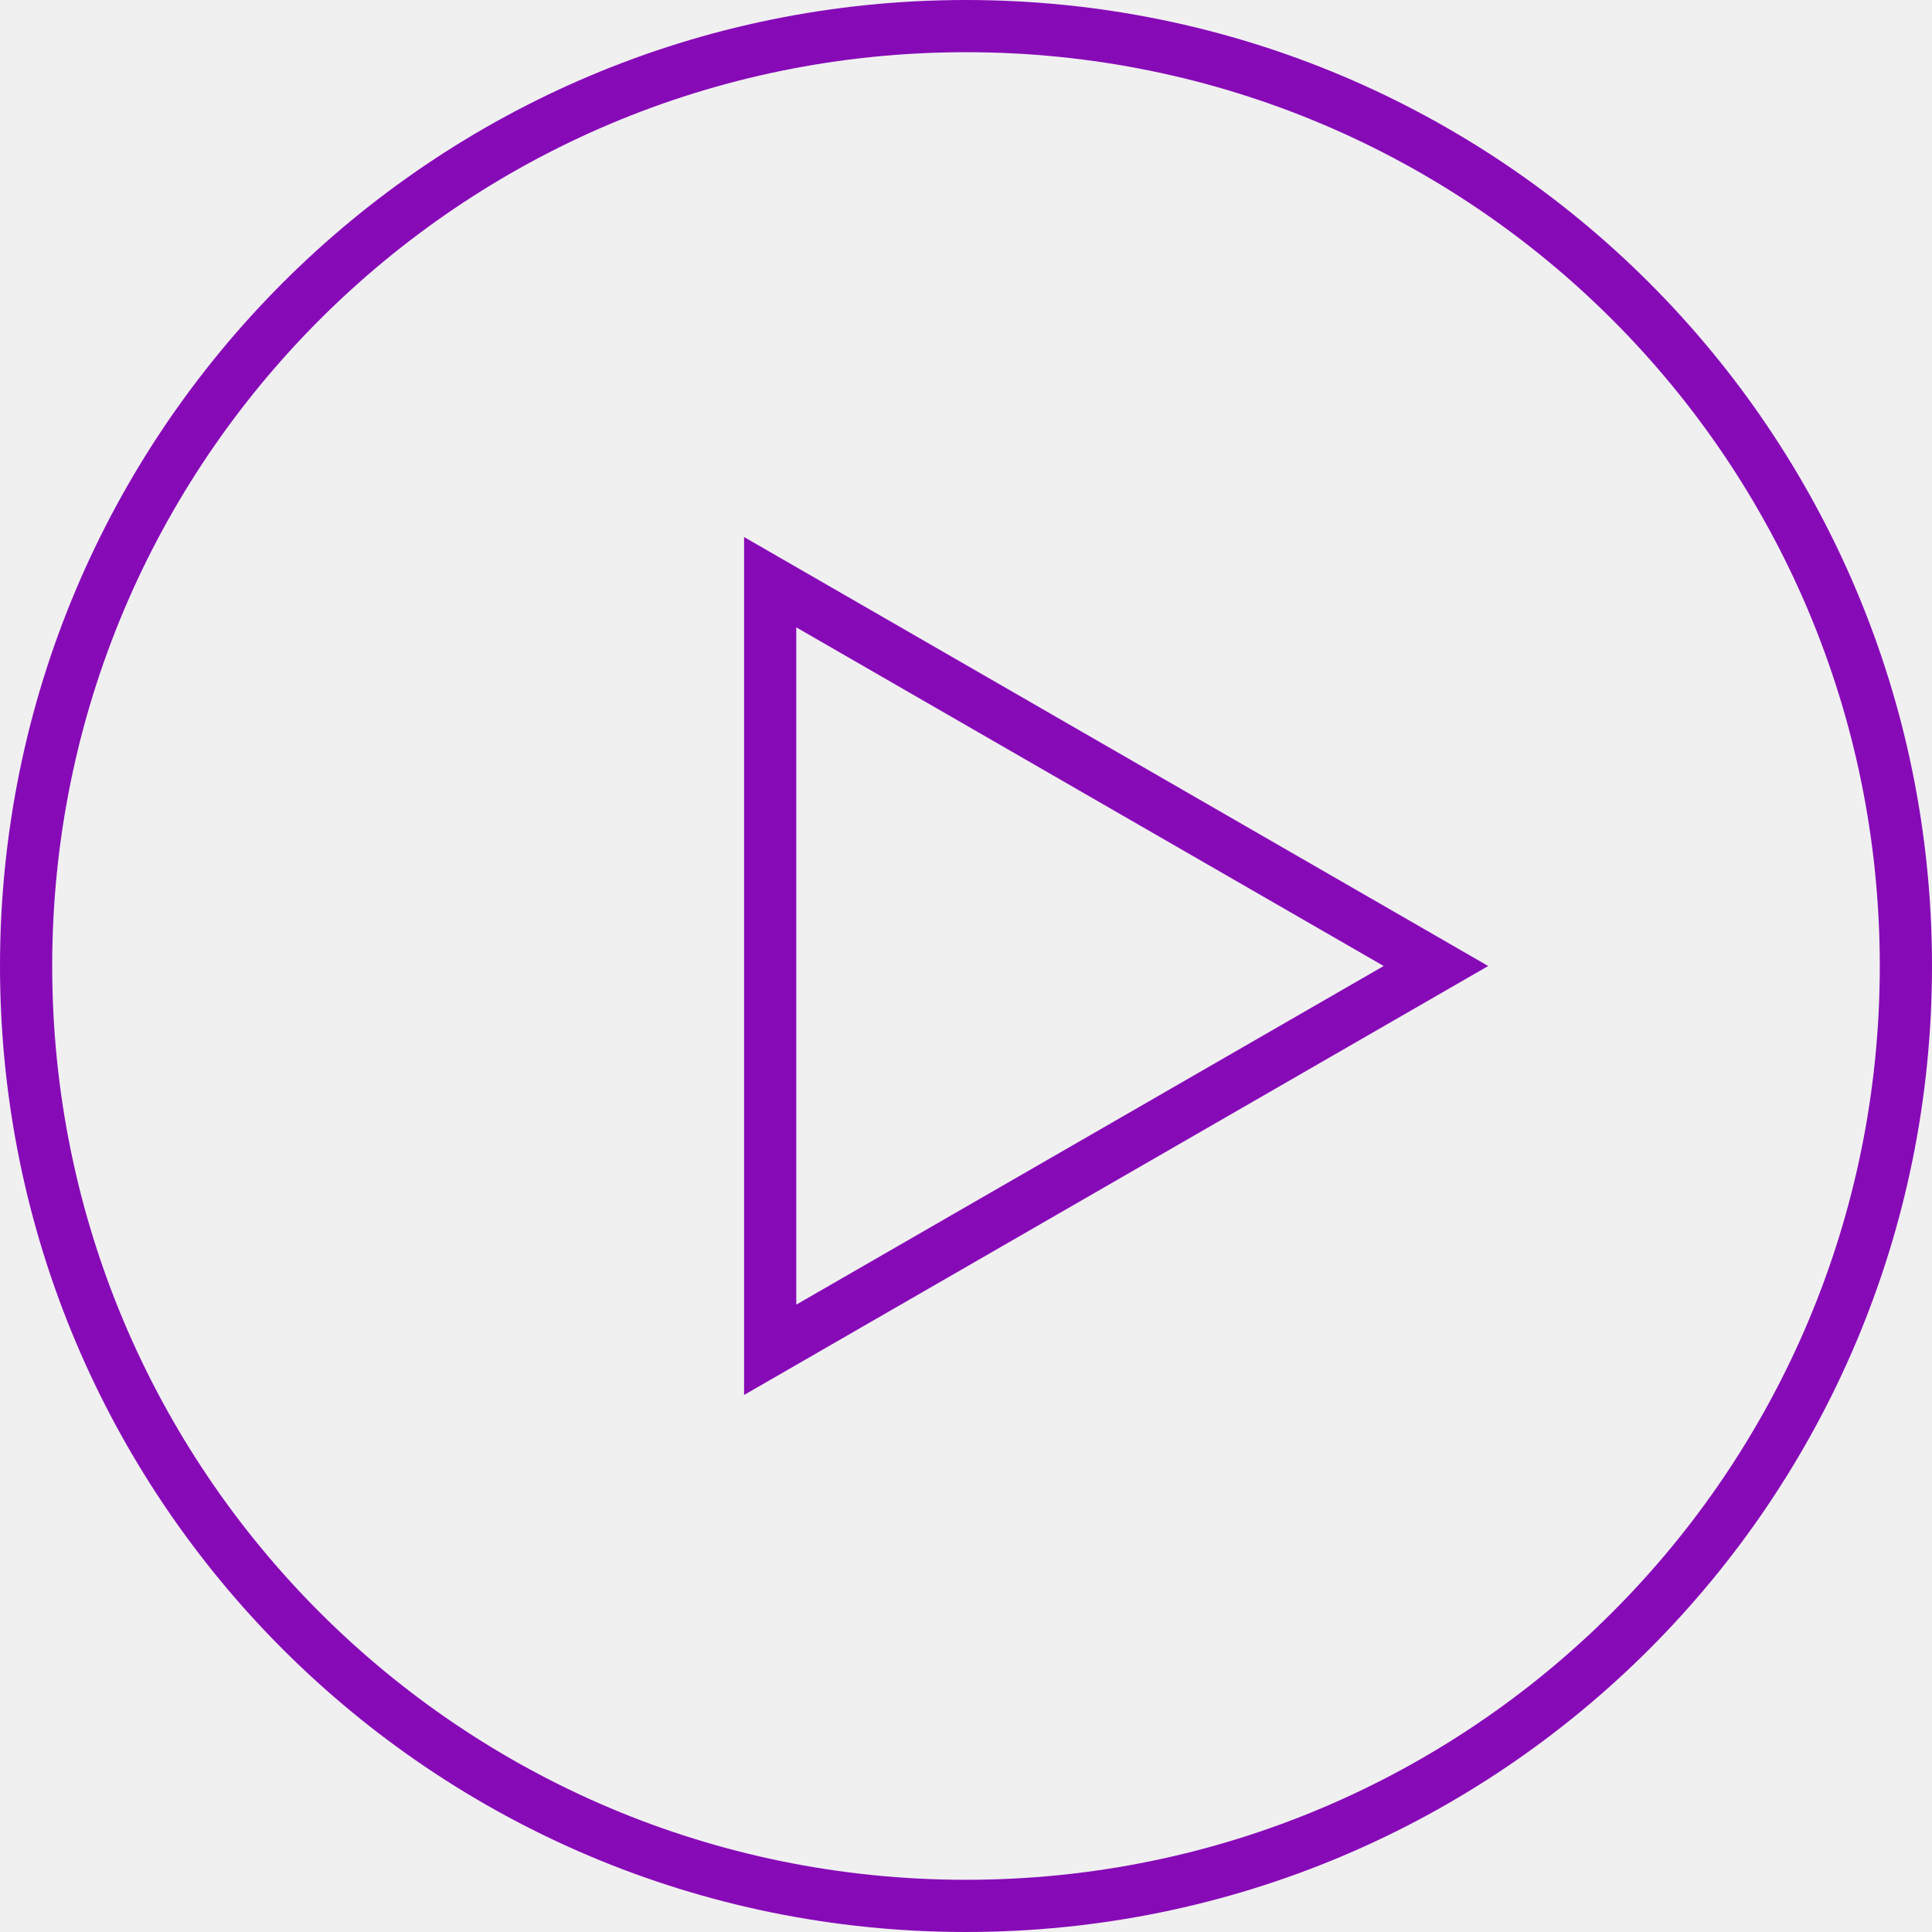
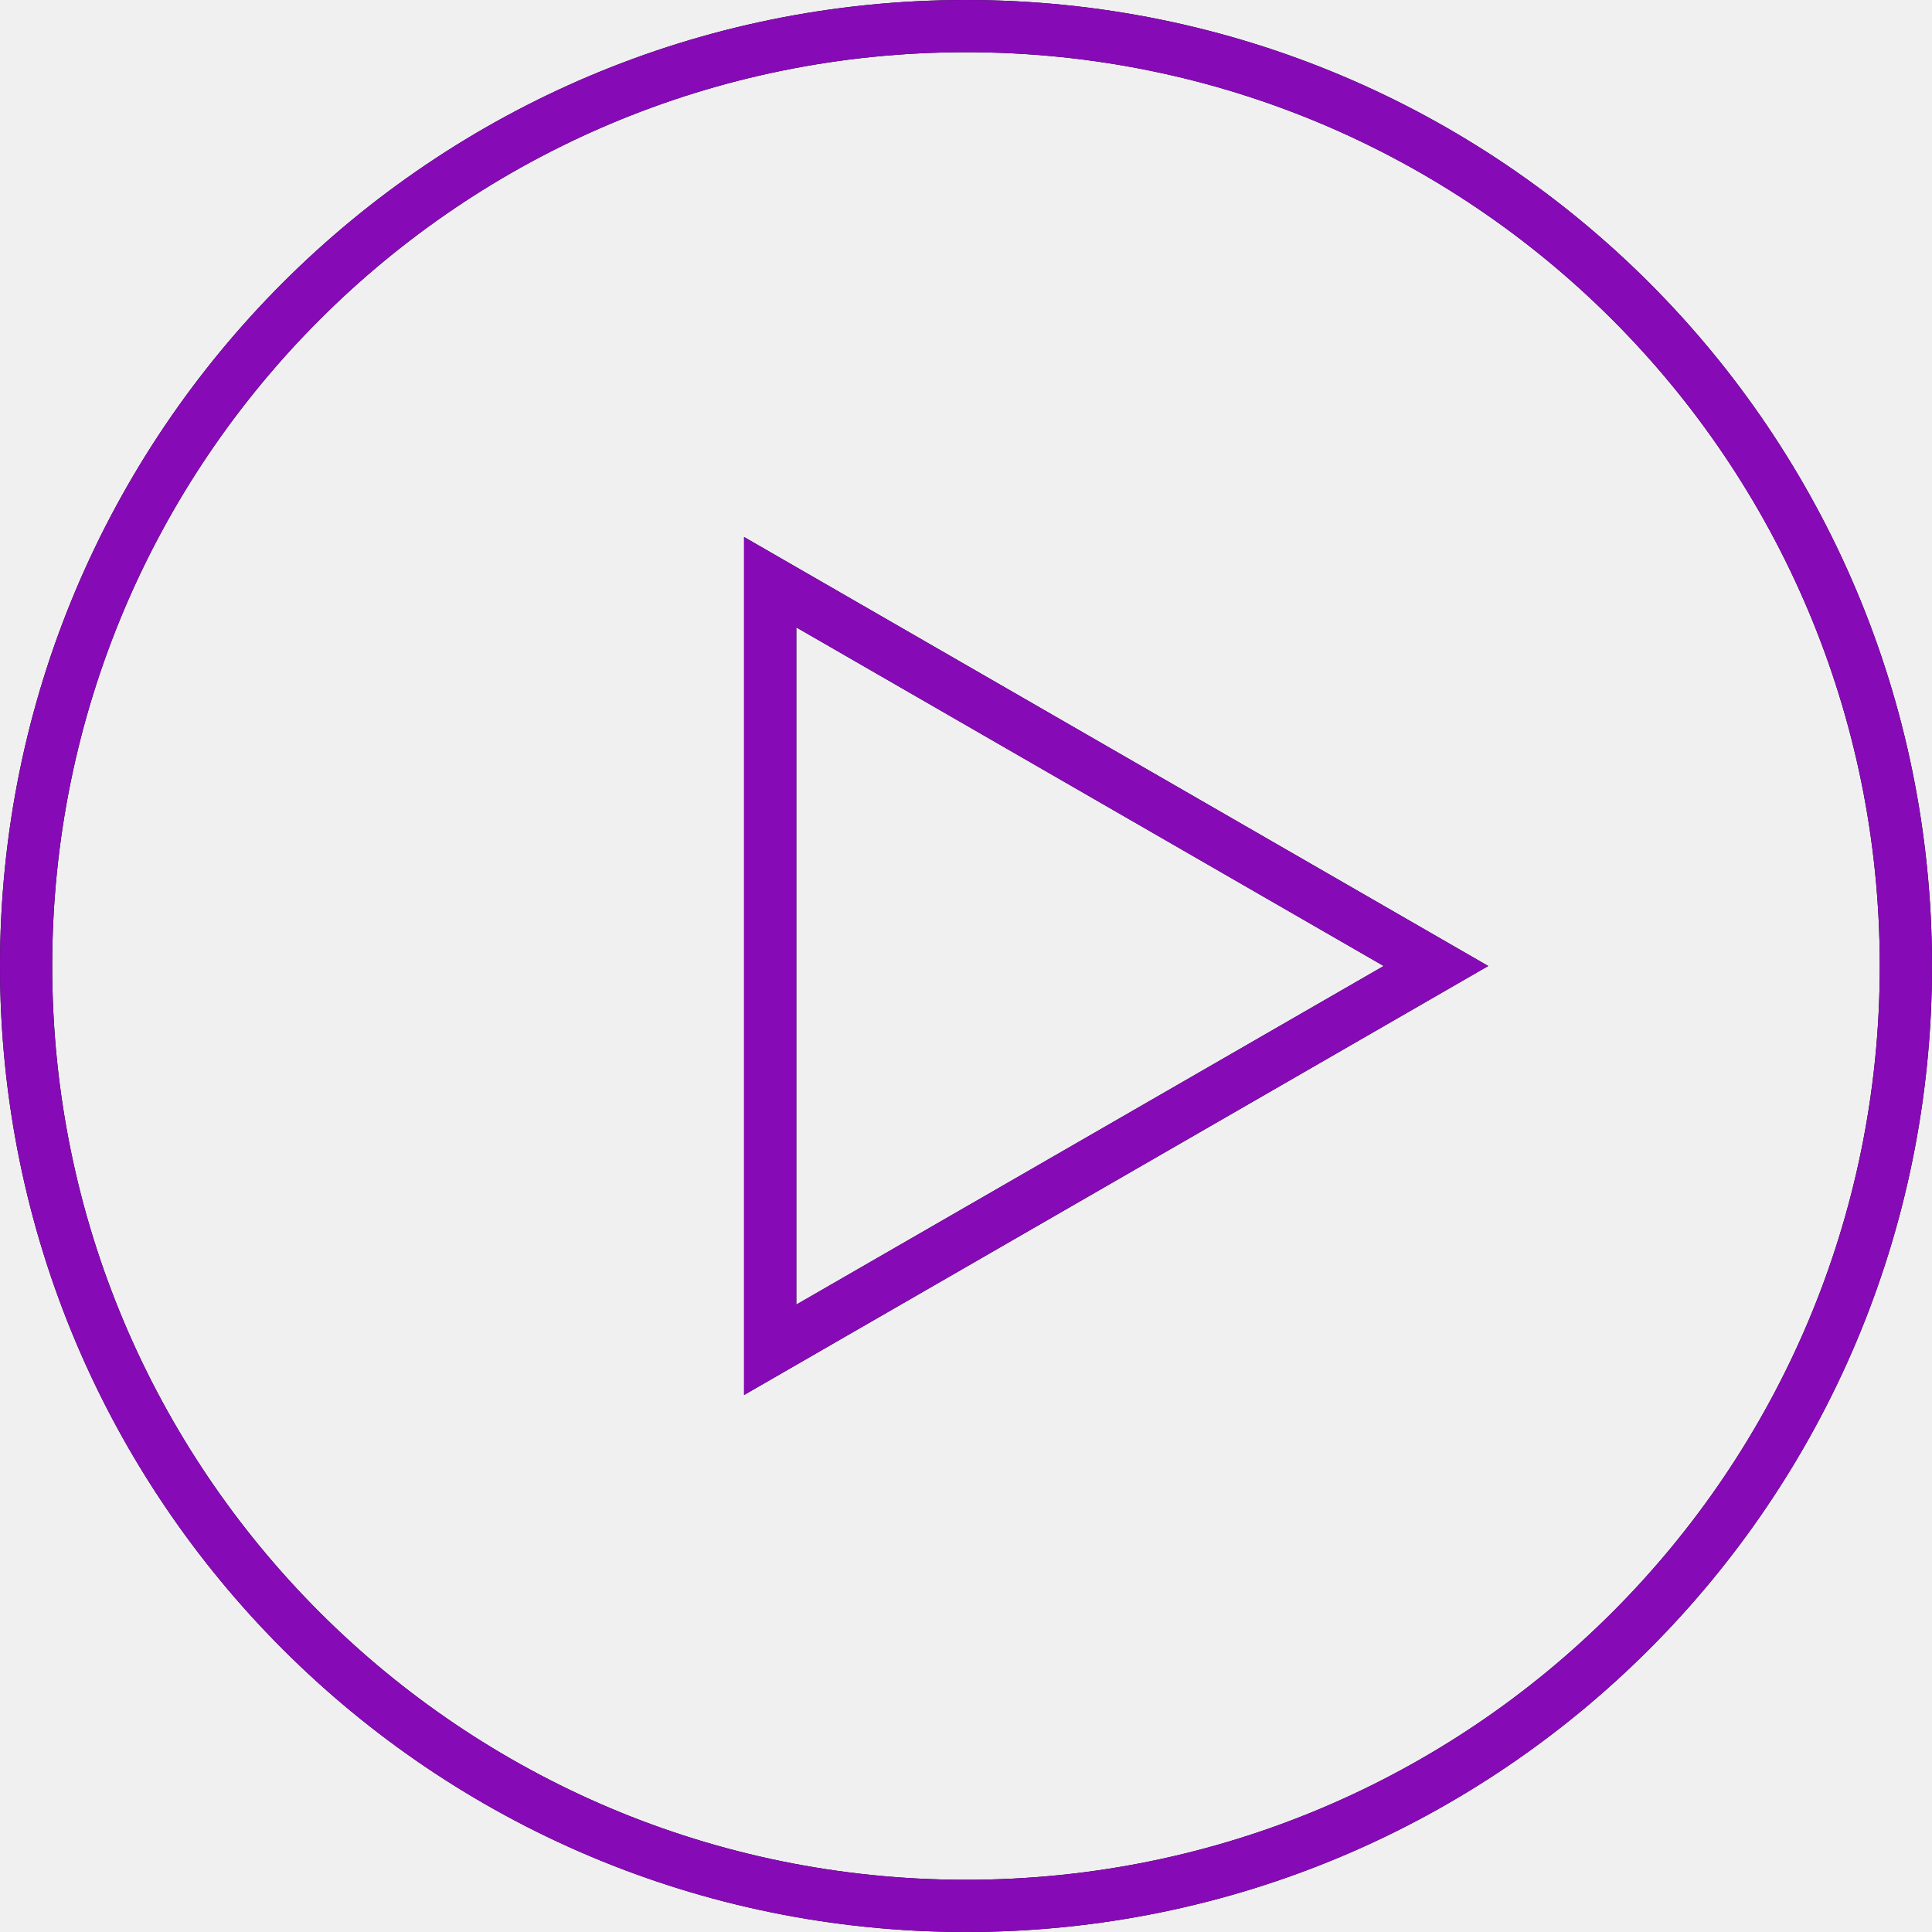
<svg xmlns="http://www.w3.org/2000/svg" version="1.1" x="0px" y="0px" viewBox="0 0 74 74" style="enable-background:new 0 0 74 74;" xml:space="preserve">
  <style type="text/css">
	.st0{fill:none;stroke-width:2;stroke-miterlimit:10;}
</style>
  <g id="Layer_1" fill="transparent">
-     <path class="st0" d="M37,1C17.1,1,1,17.1,1,37s16.1,36,36,36c19.9,0,36-16.1,36-36S56.9,1,37,1z" stroke="#fff" stroke-dasharray="1227" stroke-dashoffset="1000" />
+     <path class="st0" d="M37,1C17.1,1,1,17.1,1,37s16.1,36,36,36c19.9,0,36-16.1,36-36S56.9,1,37,1z" stroke="currentColor" stroke-dasharray="1227" stroke-dashoffset="1000" />
  </g>
  <g id="Layer_2" fill="transparent">
    <path class="st0" d="M37,1C17.1,1,1,17.1,1,37s16.1,36,36,36c19.9,0,36-16.1,36-36S56.9,1,37,1z" stroke="#870AB7" />
  </g>
  <g id="Layer_3" fill="transparent">
-     <path class="st0" stroke="#fff" d="M29.5,22.3v29.4L55,37L29.5,22.3z" stroke-dasharray="1227" stroke-dashoffset="1000" />
+     <path class="st0" stroke="currentColor" d="M29.5,22.3v29.4L55,37L29.5,22.3z" stroke-dasharray="1227" stroke-dashoffset="1000" />
  </g>
  <g id="Layer_3" fill="transparent">
    <path class="st0" stroke="#870AB7" d="M29.5,22.3v29.4L55,37L29.5,22.3z" />
  </g>
</svg>
